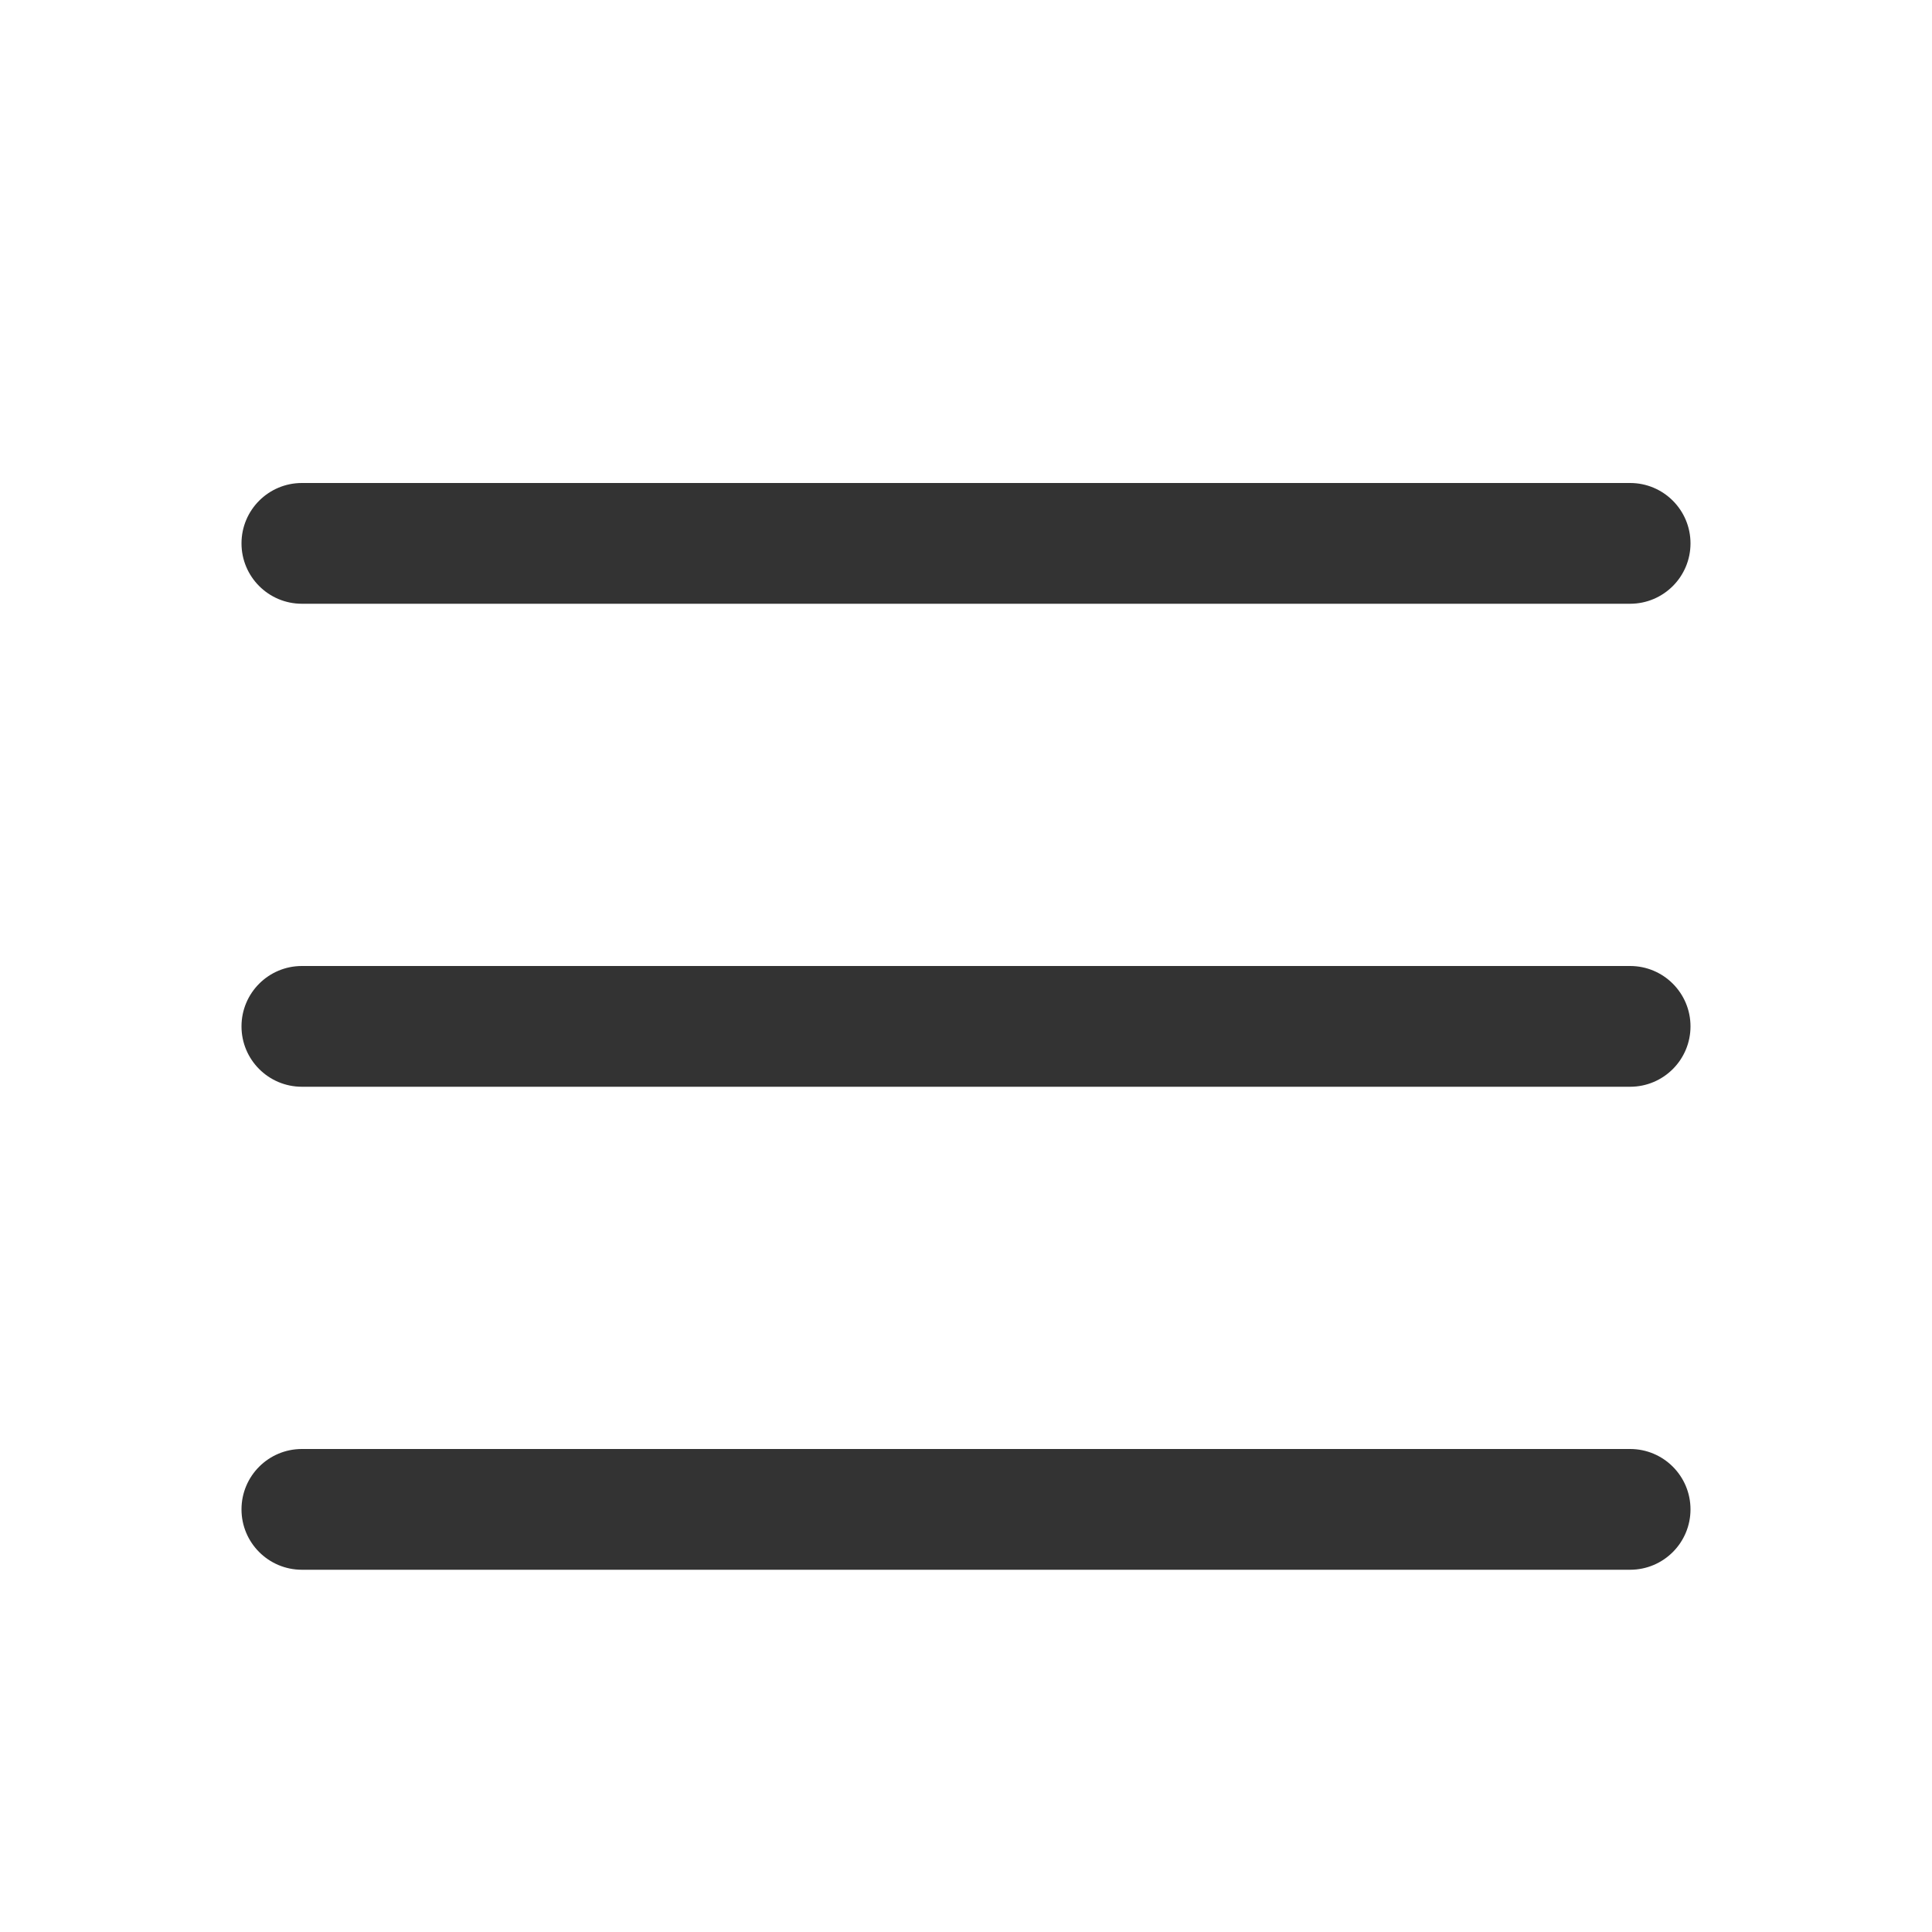
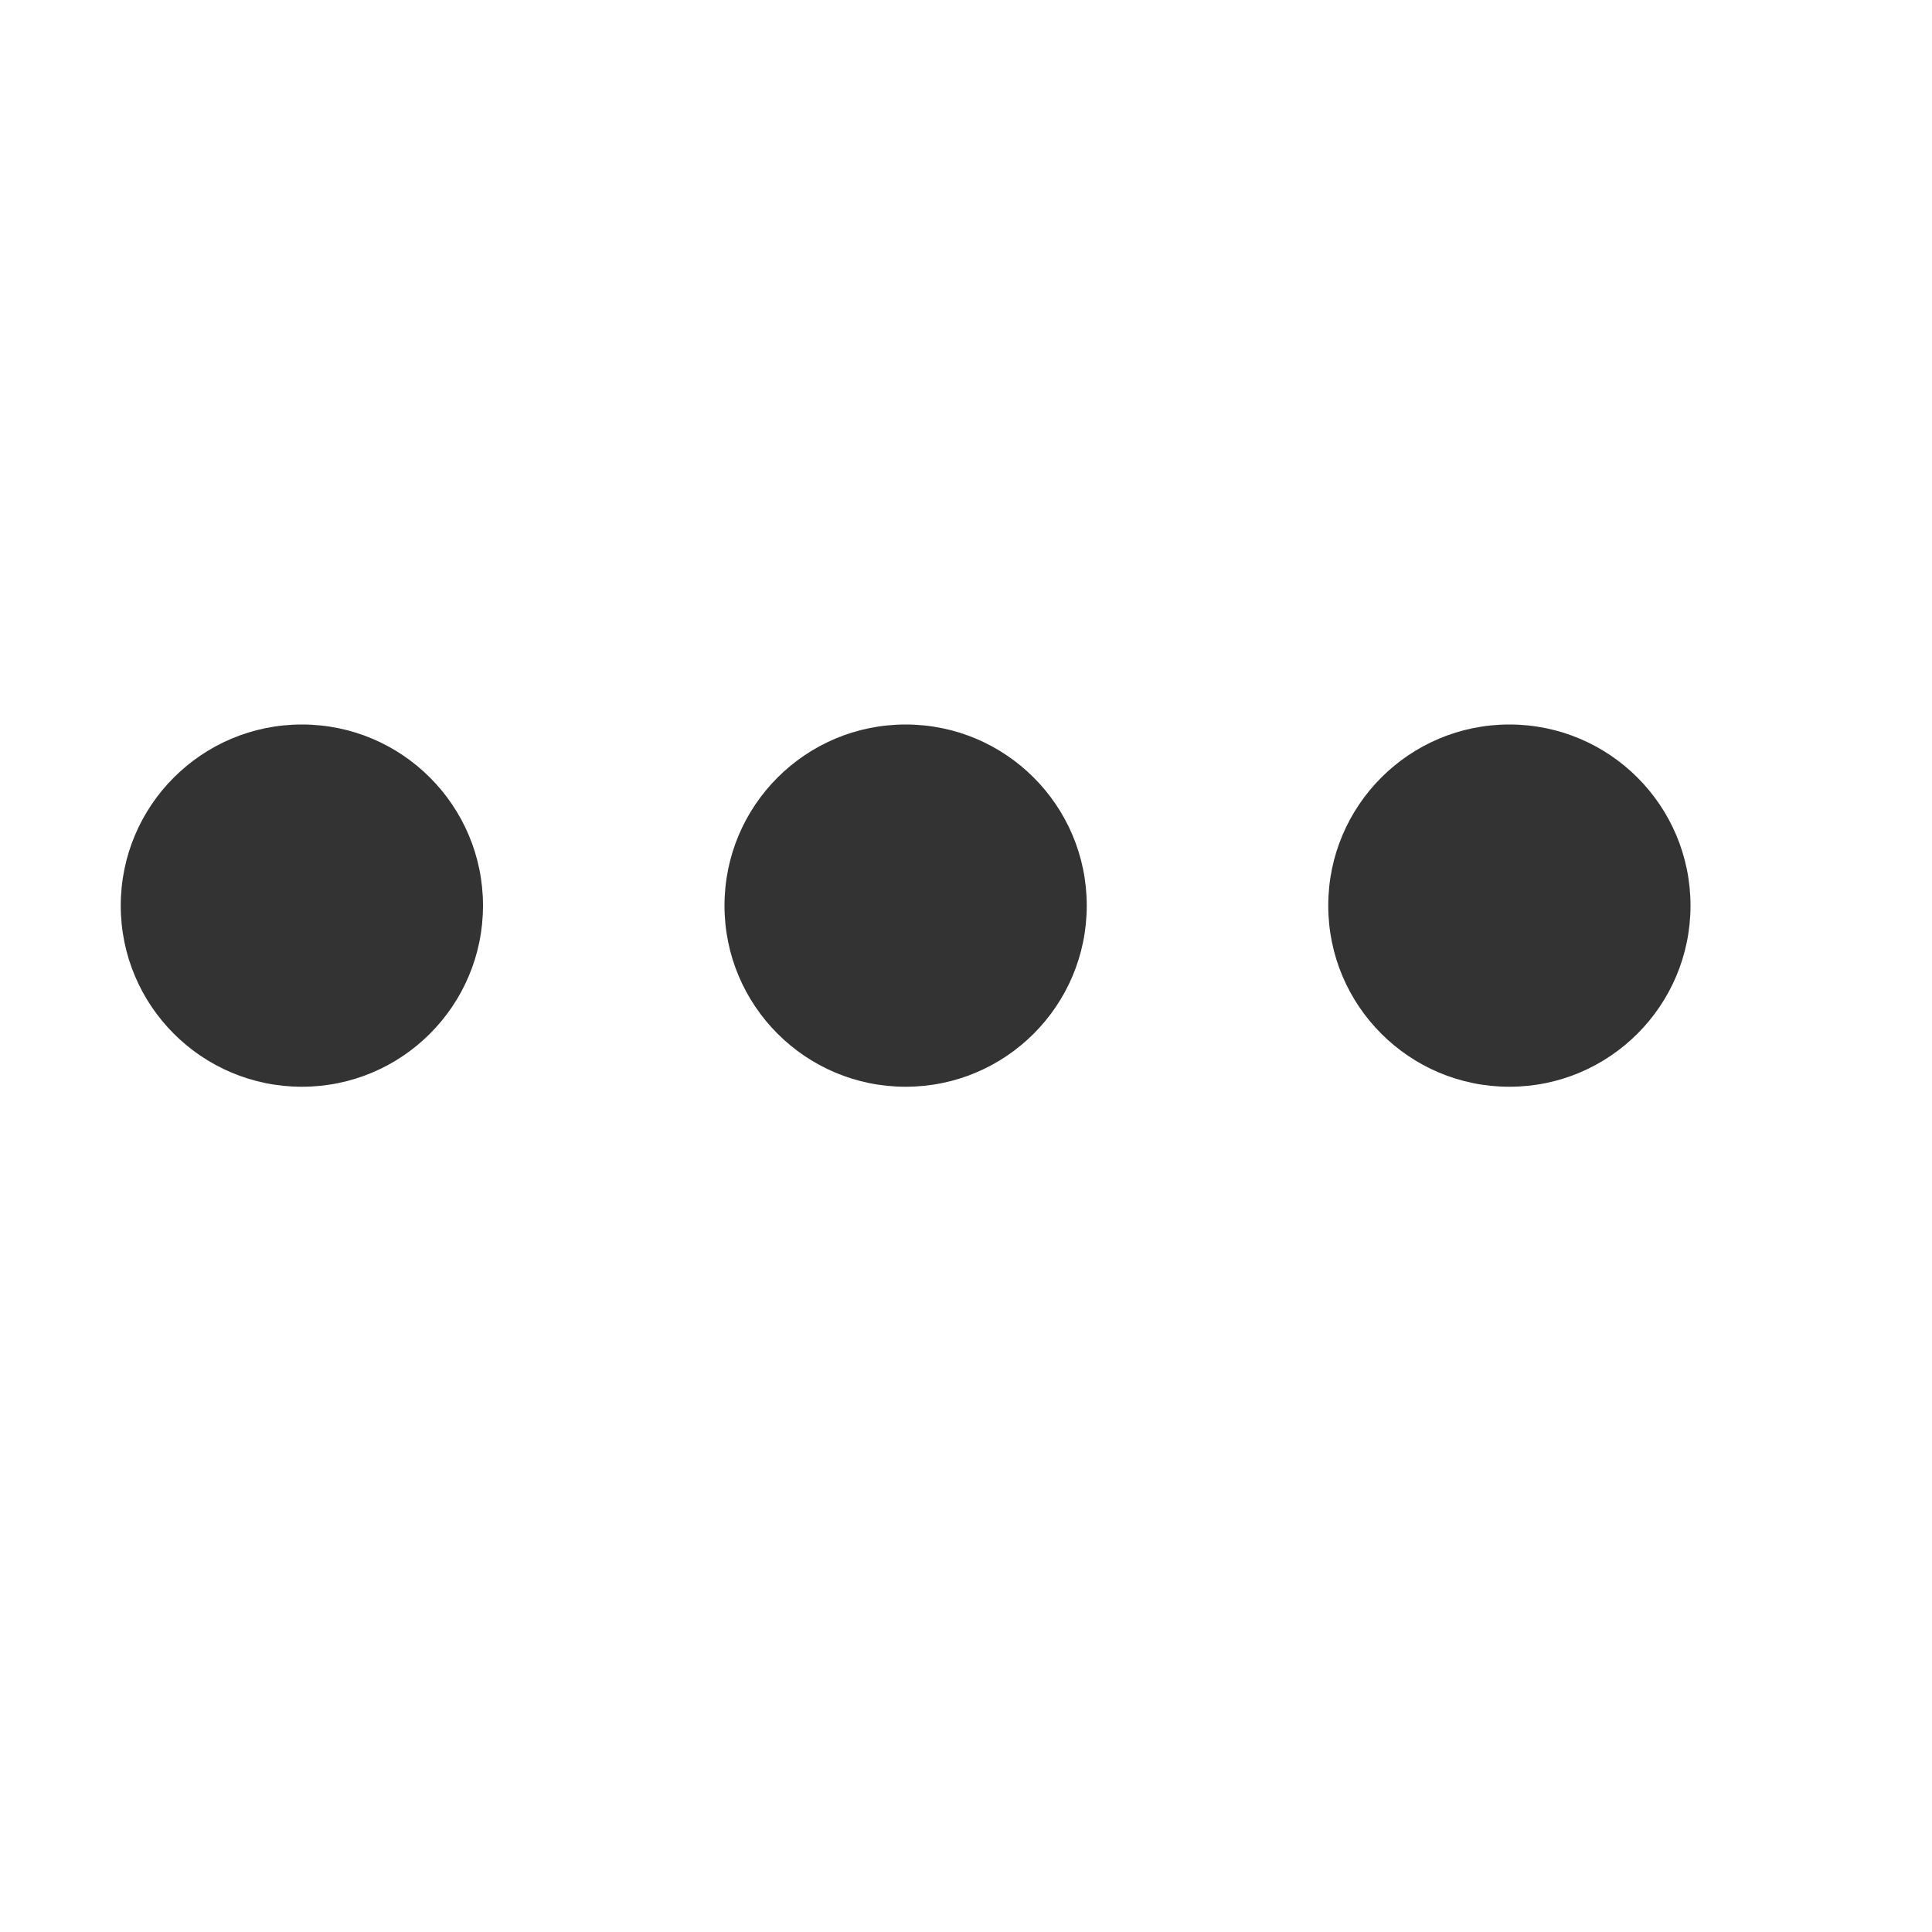
<svg xmlns="http://www.w3.org/2000/svg" width="16" height="16" version="1.1">
-   <g fill="#333" stroke-linecap="round" stroke-linejoin="round" stroke-width="2.191">
-     <rect x="2" y="4" width="12" height="1" ry=".5" />
-     <rect x="2" y="8" width="12" height="1" ry=".5" />
-     <rect x="2" y="12" width="12" height="1" ry=".5" />
-   </g>
+   <circle cx="2.5" cy="7.5" r="1.5" color="#363636" fill="#333333" stroke-width="1.5" />
+   <circle cx="7.5" cy="7.5" r="1.5" color="#363636" fill="#333333" stroke-width="1.5" />
+   <circle cx="12.5" cy="7.5" r="1.5" color="#363636" fill="#333333" stroke-width="1.5" />
</svg>
